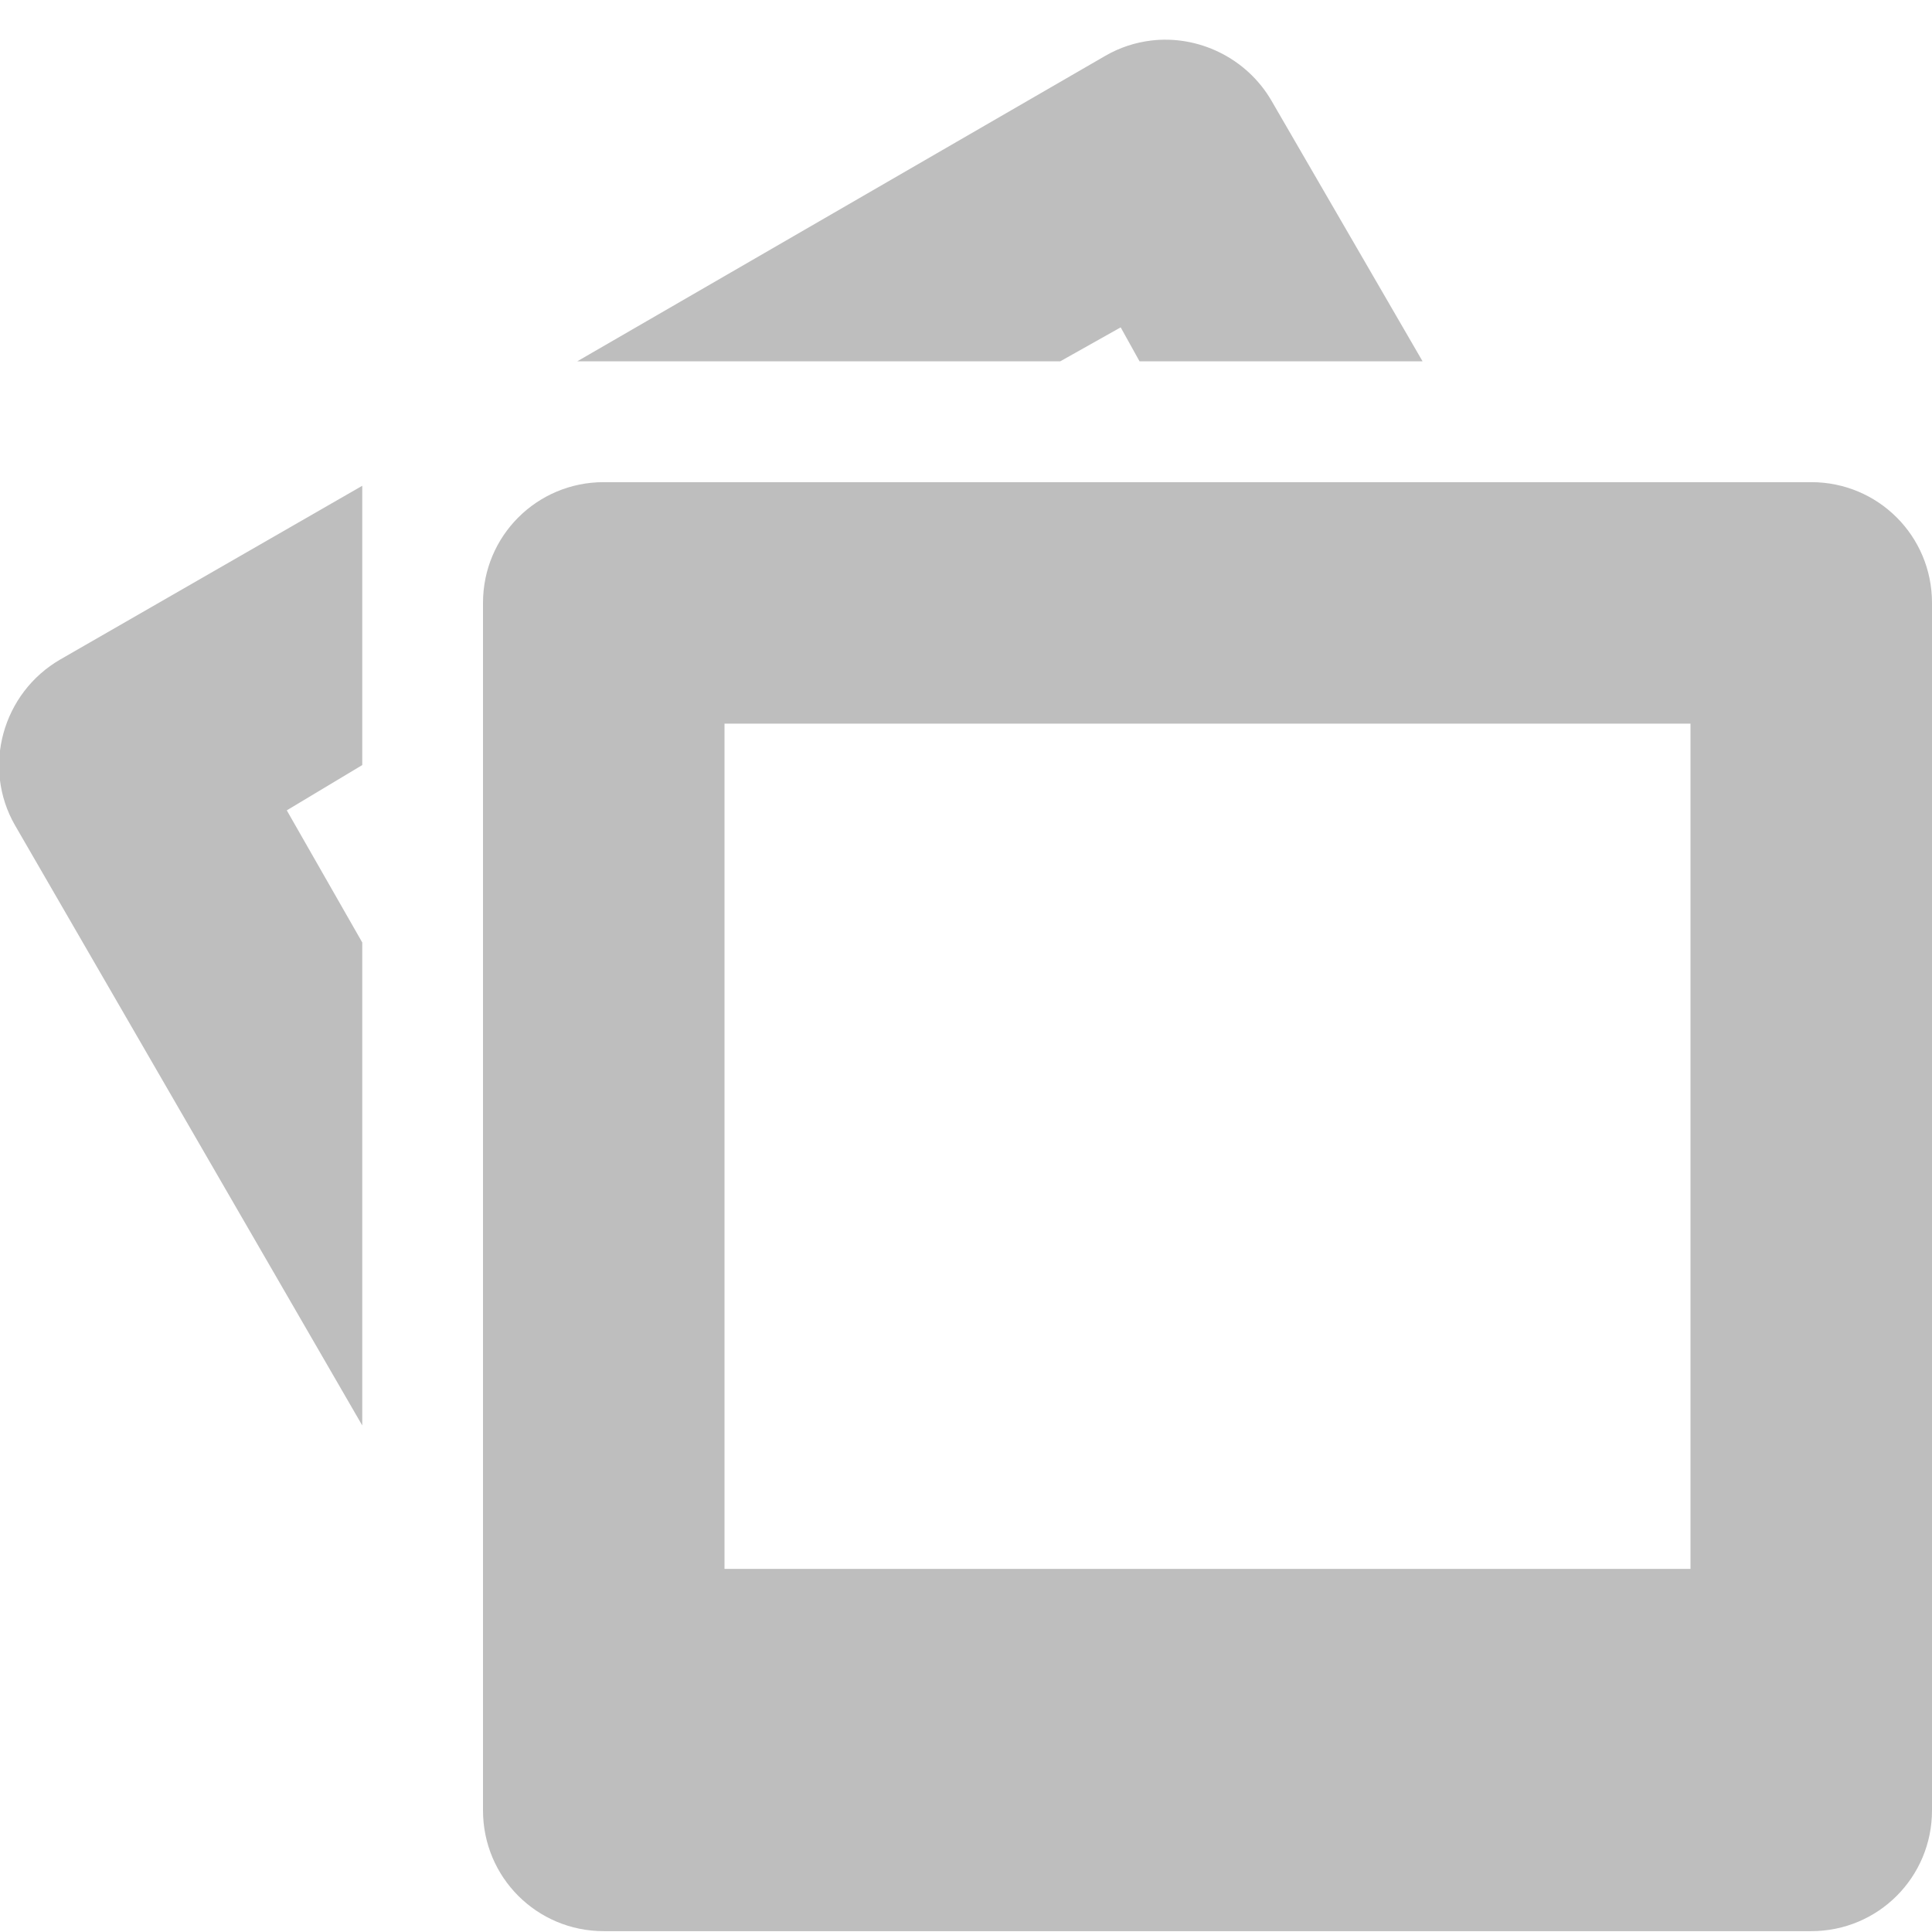
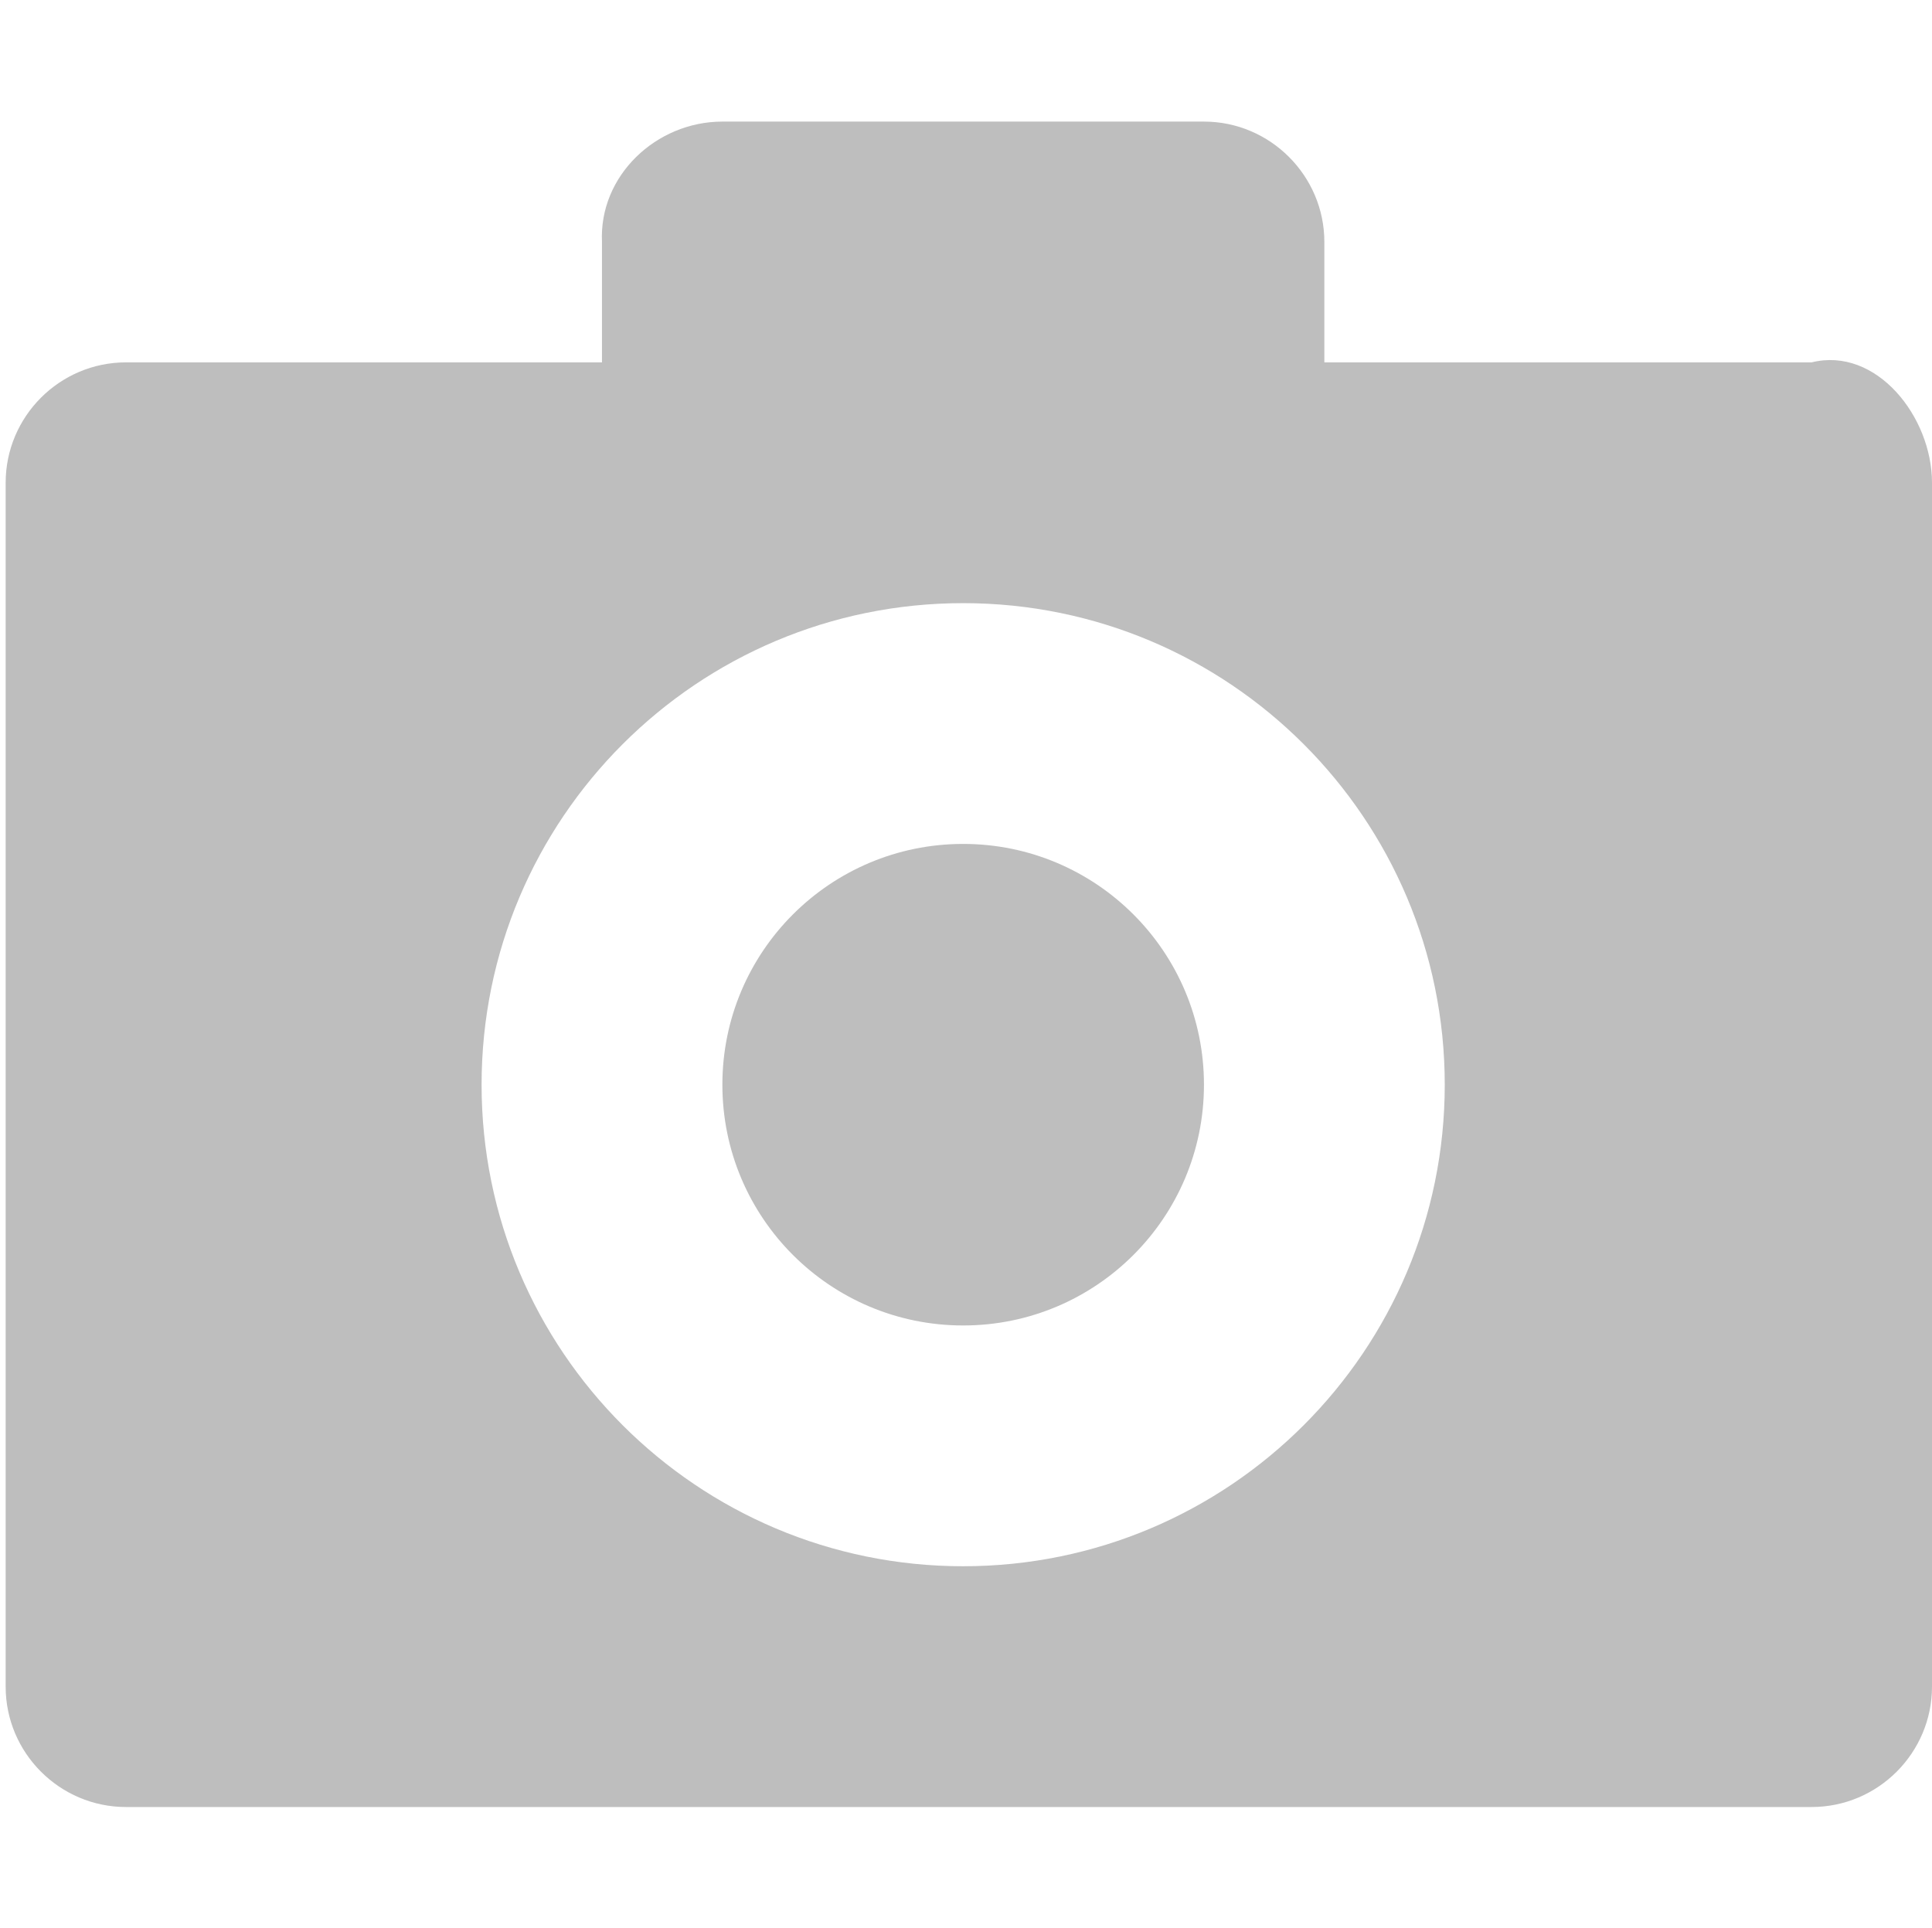
- <svg xmlns="http://www.w3.org/2000/svg" version="1.1" width="16" height="16" id="svg2996">
-   <defs id="defs2998" />
-   <g id="layer1">
-     <path d="m 5,3.993 c -0.554,0 -1,0.446 -1,1 l 0,10 c 0,0.554 0.446,1 1,1 l 10,0 c 0.554,0 1,-0.446 1,-1 l 0,-10 c 0,-0.554 -0.446,-1 -1,-1 l -10,0 z m 1,2 8,0 0,7 -8,0 0,-7 z" id="rect4703" style="fill:#bebebe;fill-opacity:1;fill-rule:nonzero;stroke:none" />
-     <path d="m 9.531,0.336 c -0.129,0.016 -0.255,0.056 -0.375,0.125 l -4.375,2.531 4,0 0.5,-0.281 0.156,0.281 2.344,0 -1.25,-2.156 c -0.208,-0.36 -0.613,-0.548 -1,-0.5 z m -6.531,3.687 -2.5,1.438 c -0.48,0.277 -0.652,0.895 -0.375,1.375 L 3,11.805 l 0,-4 -0.625,-1.094 0.625,-0.375 z" id="path4993" style="fill:#bebebe;fill-opacity:1;fill-rule:nonzero;stroke:none" />
-   </g>
+ <svg xmlns="http://www.w3.org/2000/svg" width="16.047" height="16.01" version="1.1" id="svg4">
+   <defs id="defs8" />
+   <path style="color:#bebebe;overflow:visible;fill:#bebebe;fill-opacity:1;marker:none" d="M 6 1.01 C 5.45 1.01 4.974 1.46 5 2.01 L 5 3.01 L 1.047 3.01 C 0.495 3.01 0.047 3.46 0.047 4.01 L 0.047 14.01 C 0.047 14.56 0.495 15.01 1.047 15.01 L 15.047 15.01 C 15.599 15.01 16.047 14.56 16.047 14.01 L 16.047 4.01 C 16.047 3.46 15.583 2.877 15.047 3.01 L 11 3.01 L 11 2.01 C 11 1.46 10.55 1.01 10 1.01 L 6 1.01 z M 8 5.01 A 4 4 0 0 1 12 9.01 A 4 4 0 0 1 8 13.01 A 4 4 0 0 1 4 9.01 A 4 4 0 0 1 8 5.01 z M 8 7.01 A 2 2 0 0 0 6 9.01 A 2 2 0 0 0 8 11.01 A 2 2 0 0 0 10 9.01 A 2 2 0 0 0 8 7.01 z " id="path2" />
</svg>
